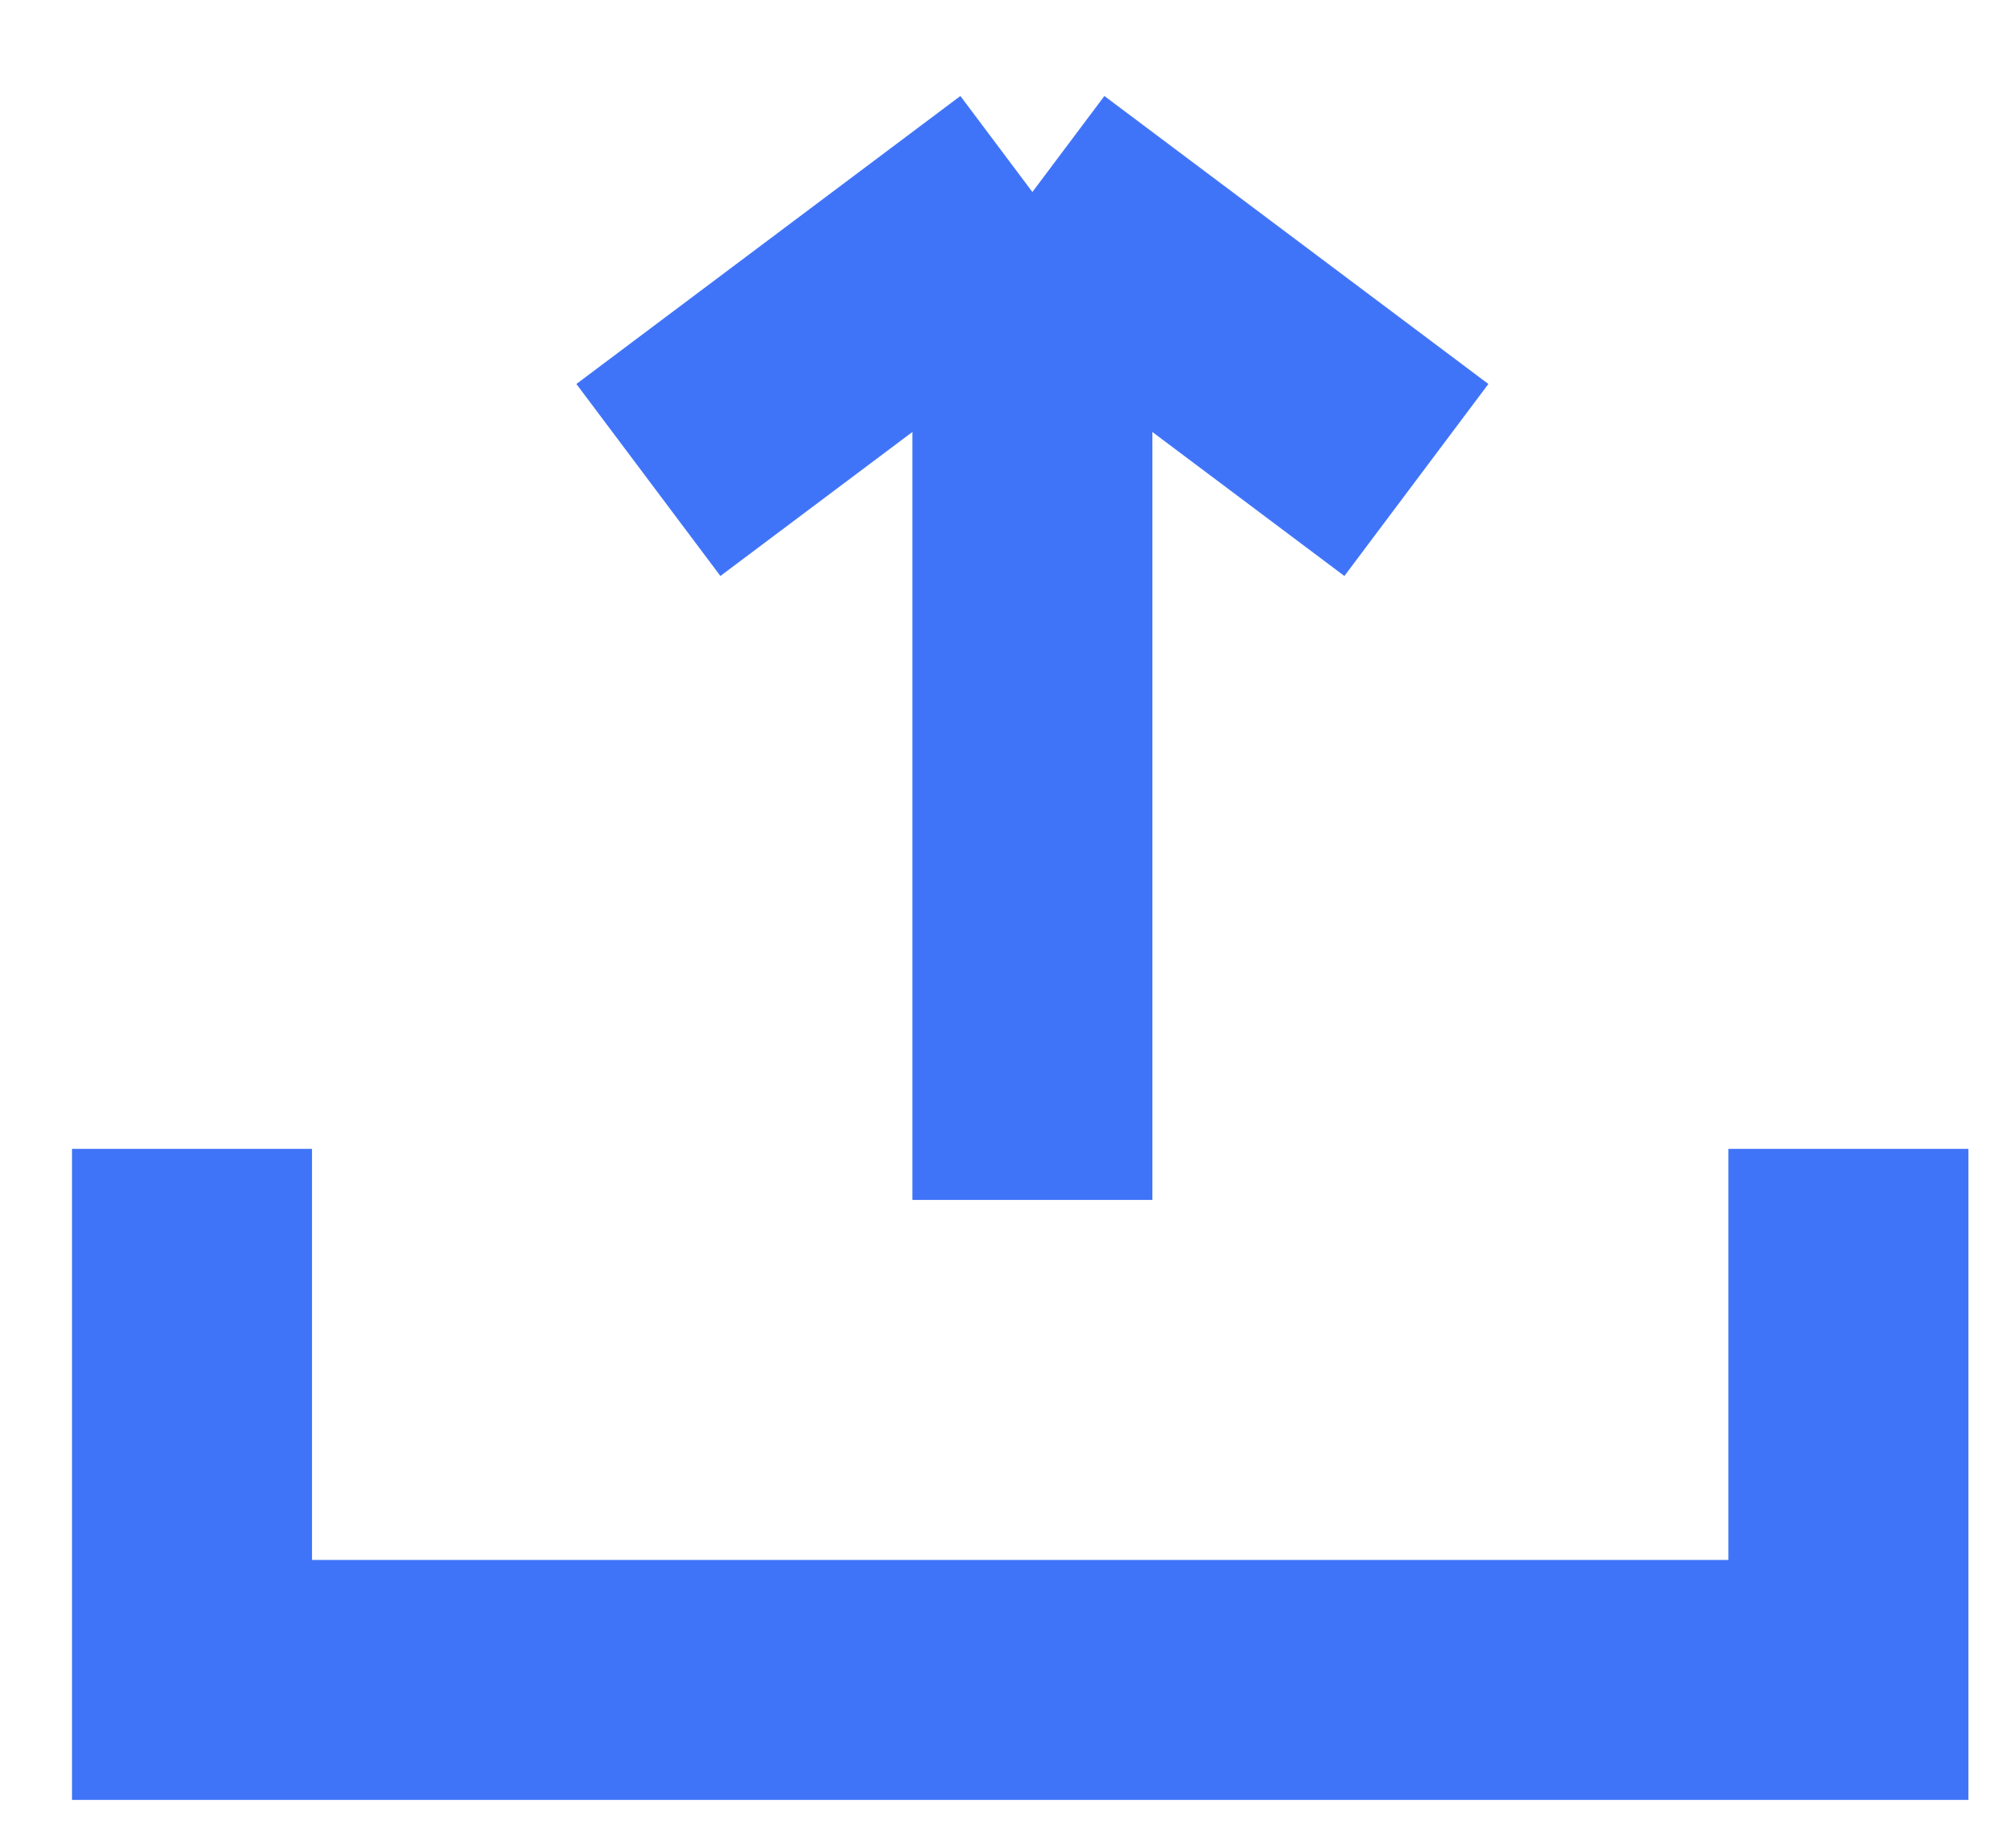
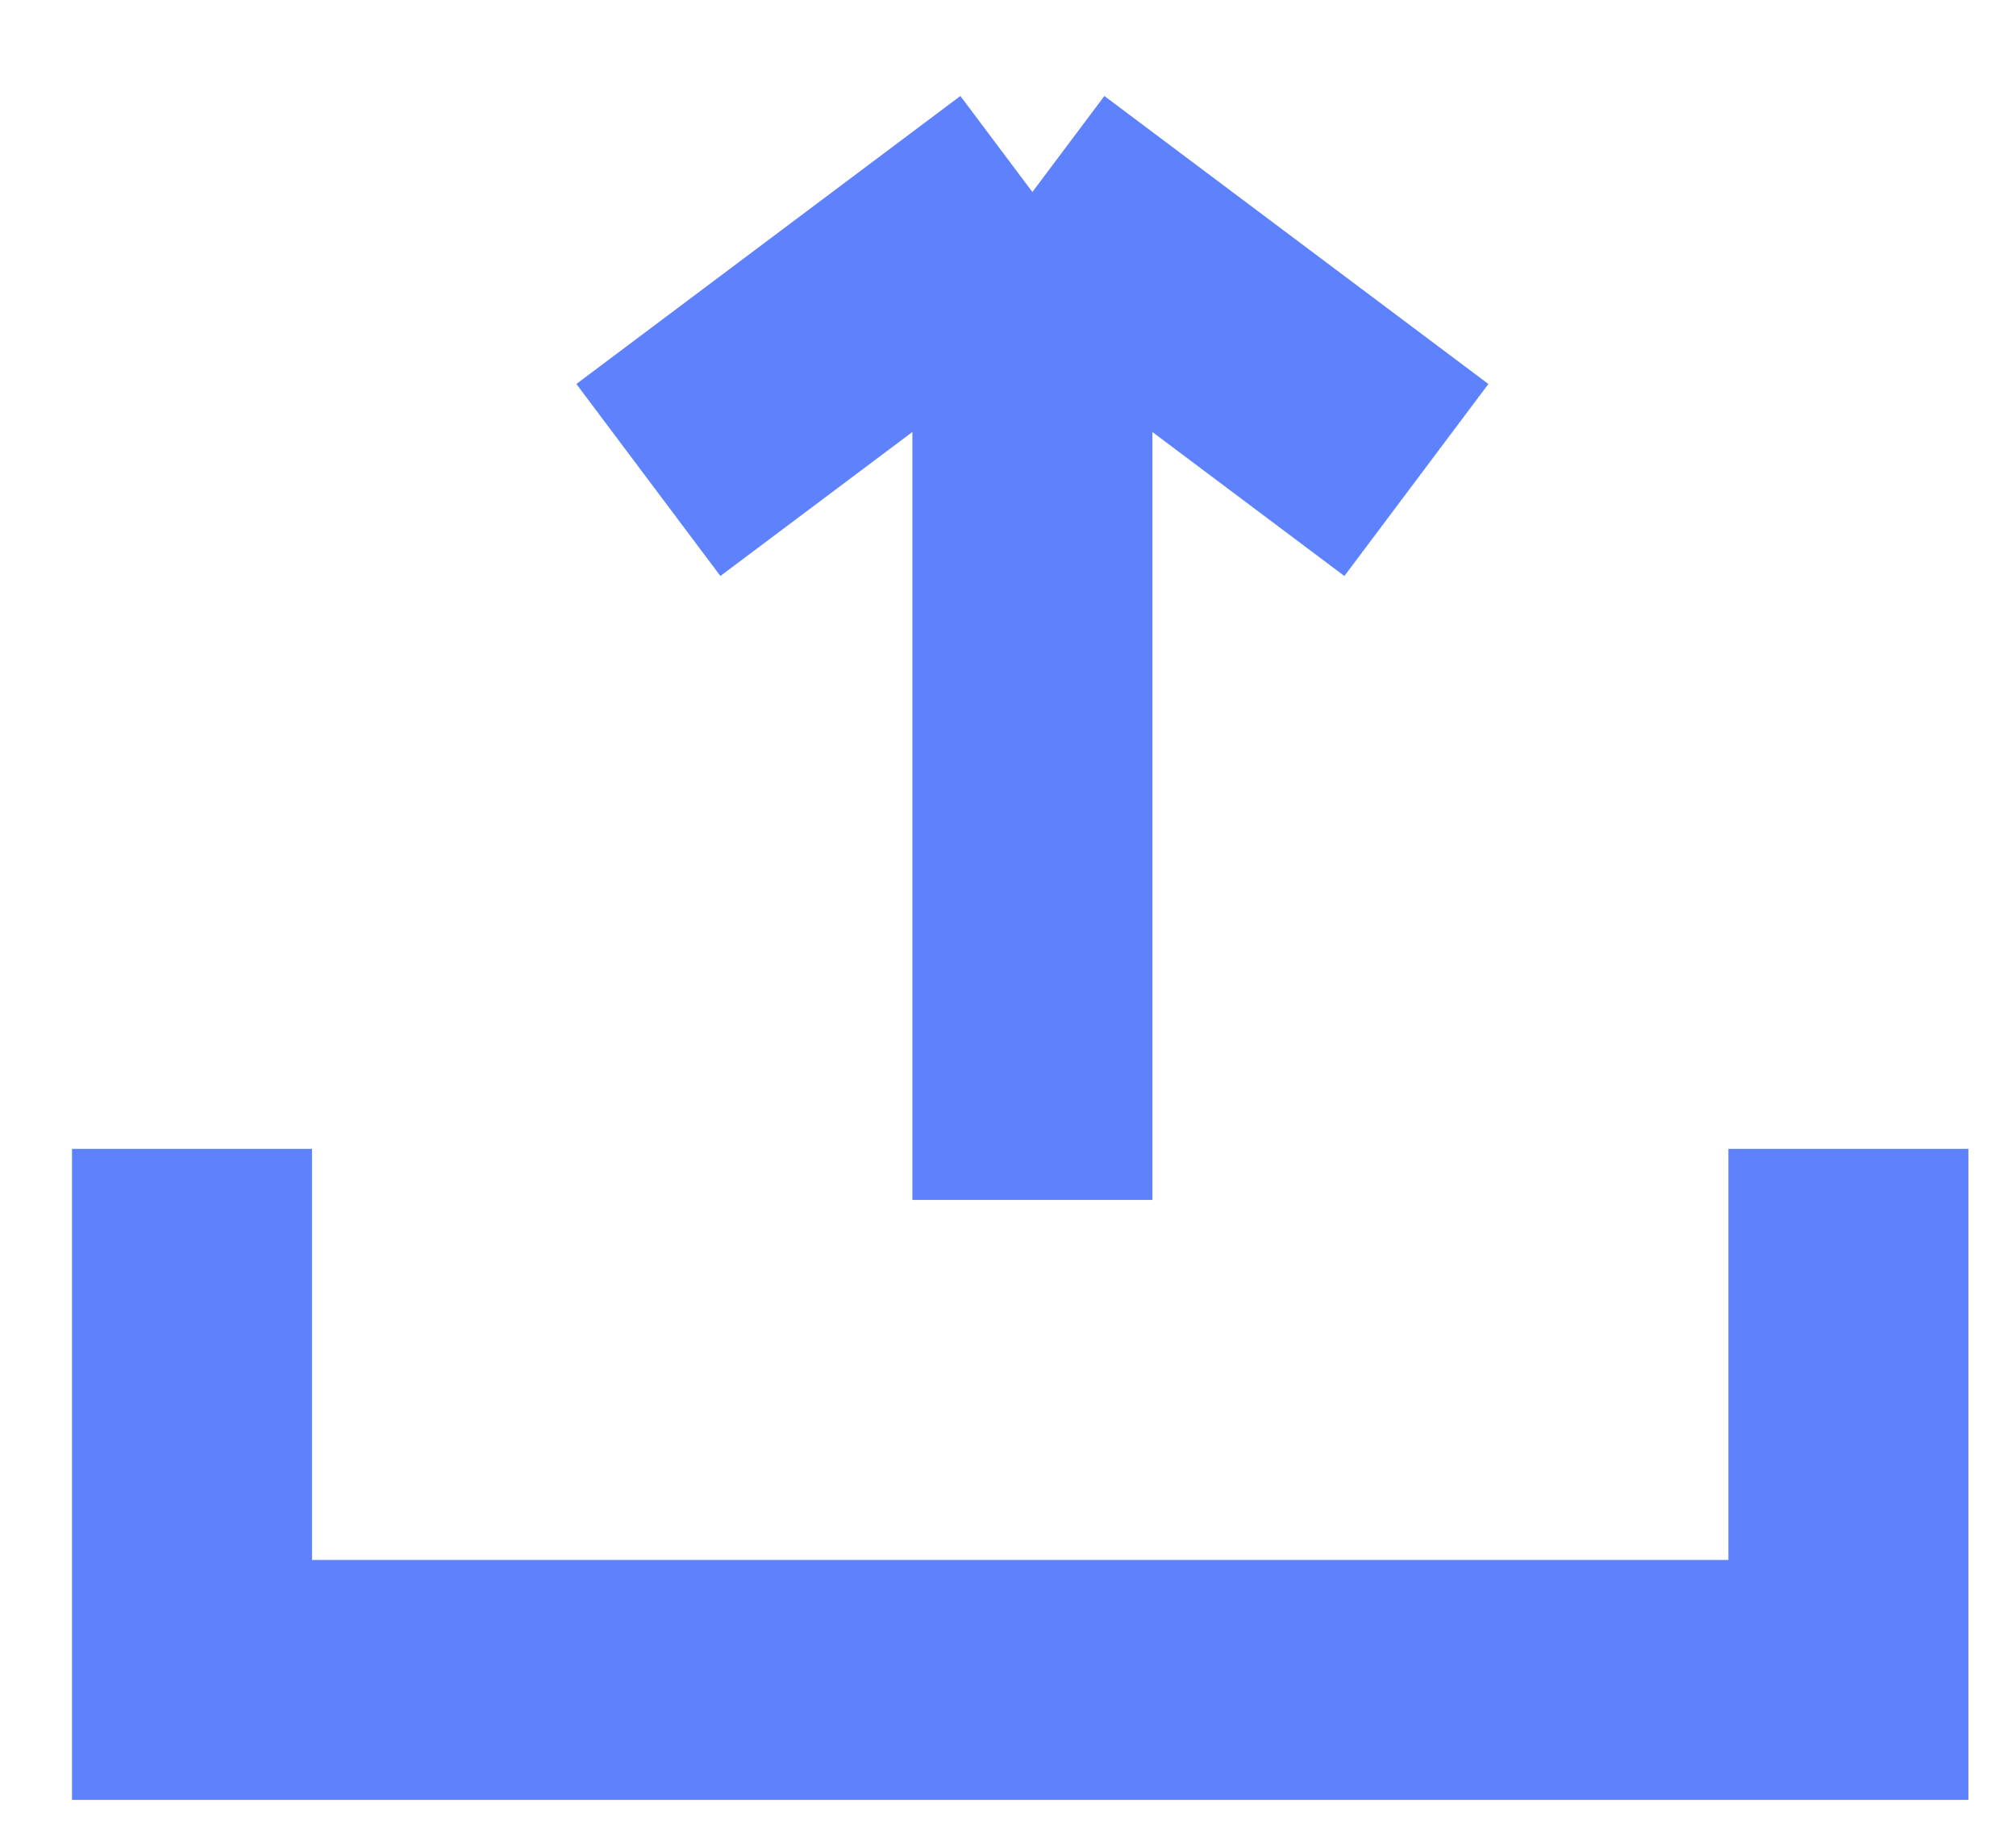
<svg xmlns="http://www.w3.org/2000/svg" width="21" height="19" viewBox="0 0 21 19" fill="none">
-   <path d="M2 11.968V17.5H4.281H9H13.702H19.254V11.968M6.754 5L10.754 2M14.754 5L10.754 2M10.754 2V12.5" stroke="#4074F8" stroke-width="2.5" />
+   <path d="M2 11.968V17.5H4.281H9H13.702H19.254V11.968M6.754 5L10.754 2M14.754 5L10.754 2M10.754 2V12.5" stroke="#5e81fe" stroke-width="2.5" />
</svg>
